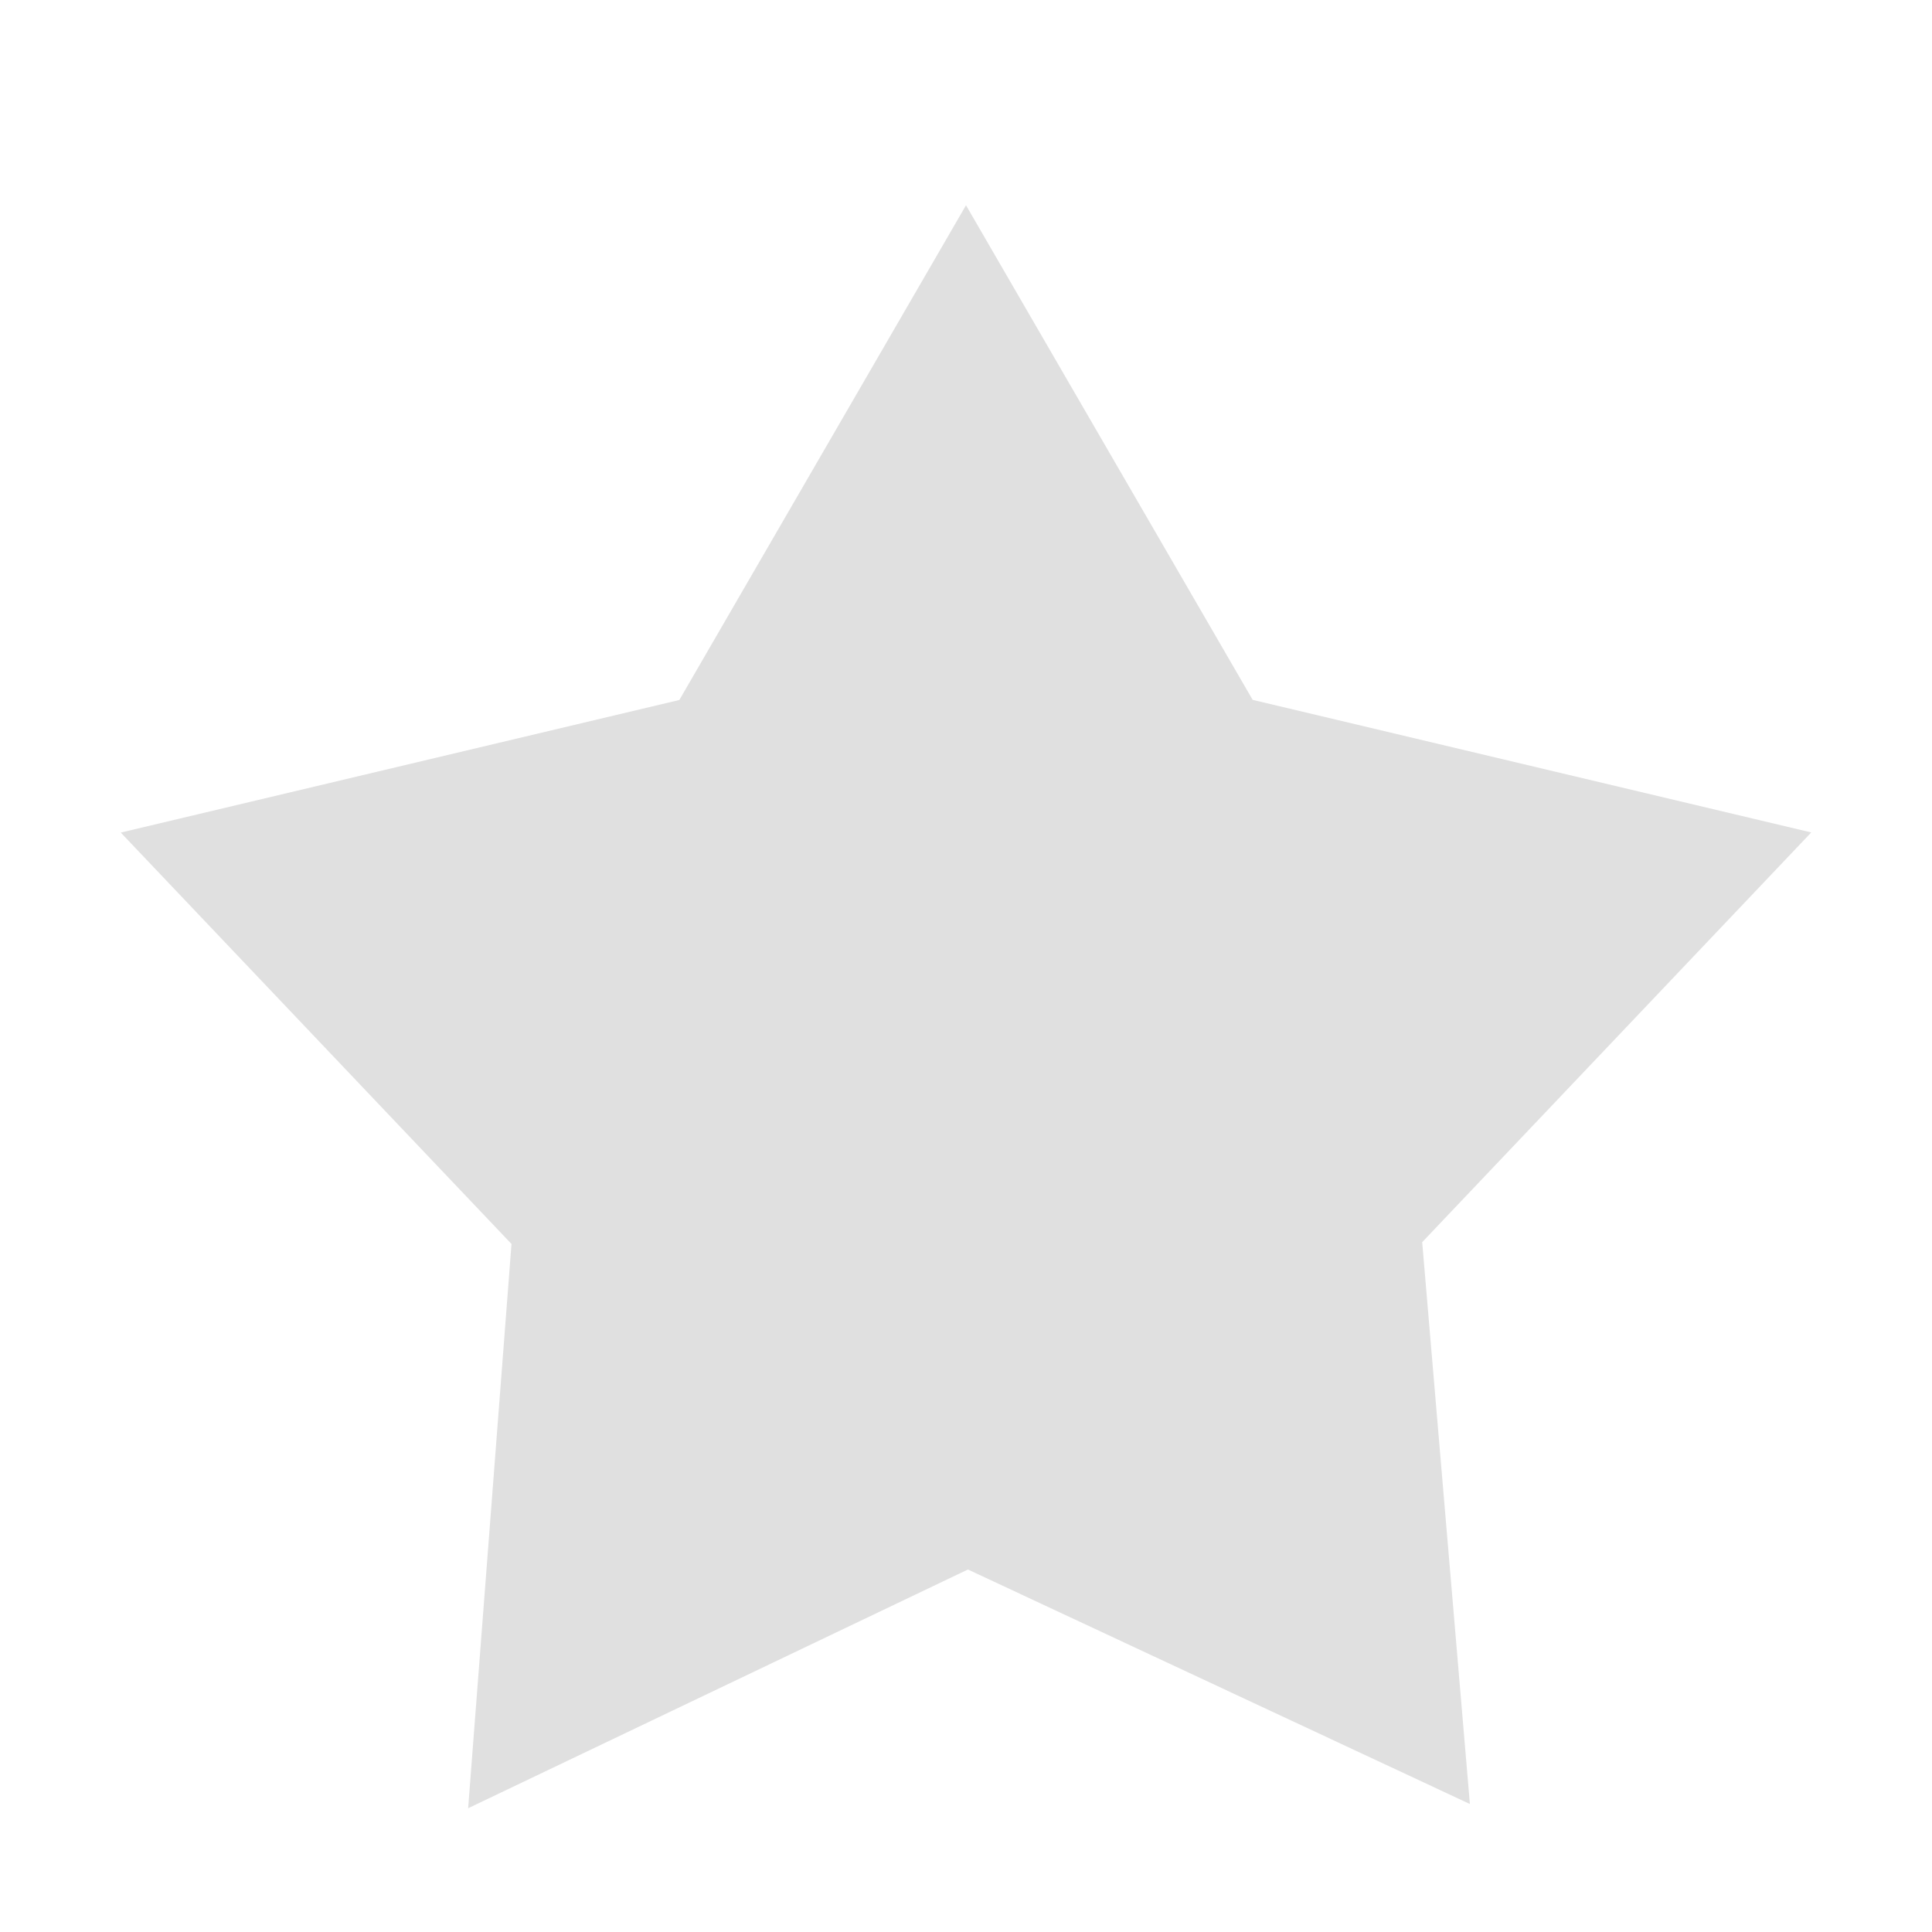
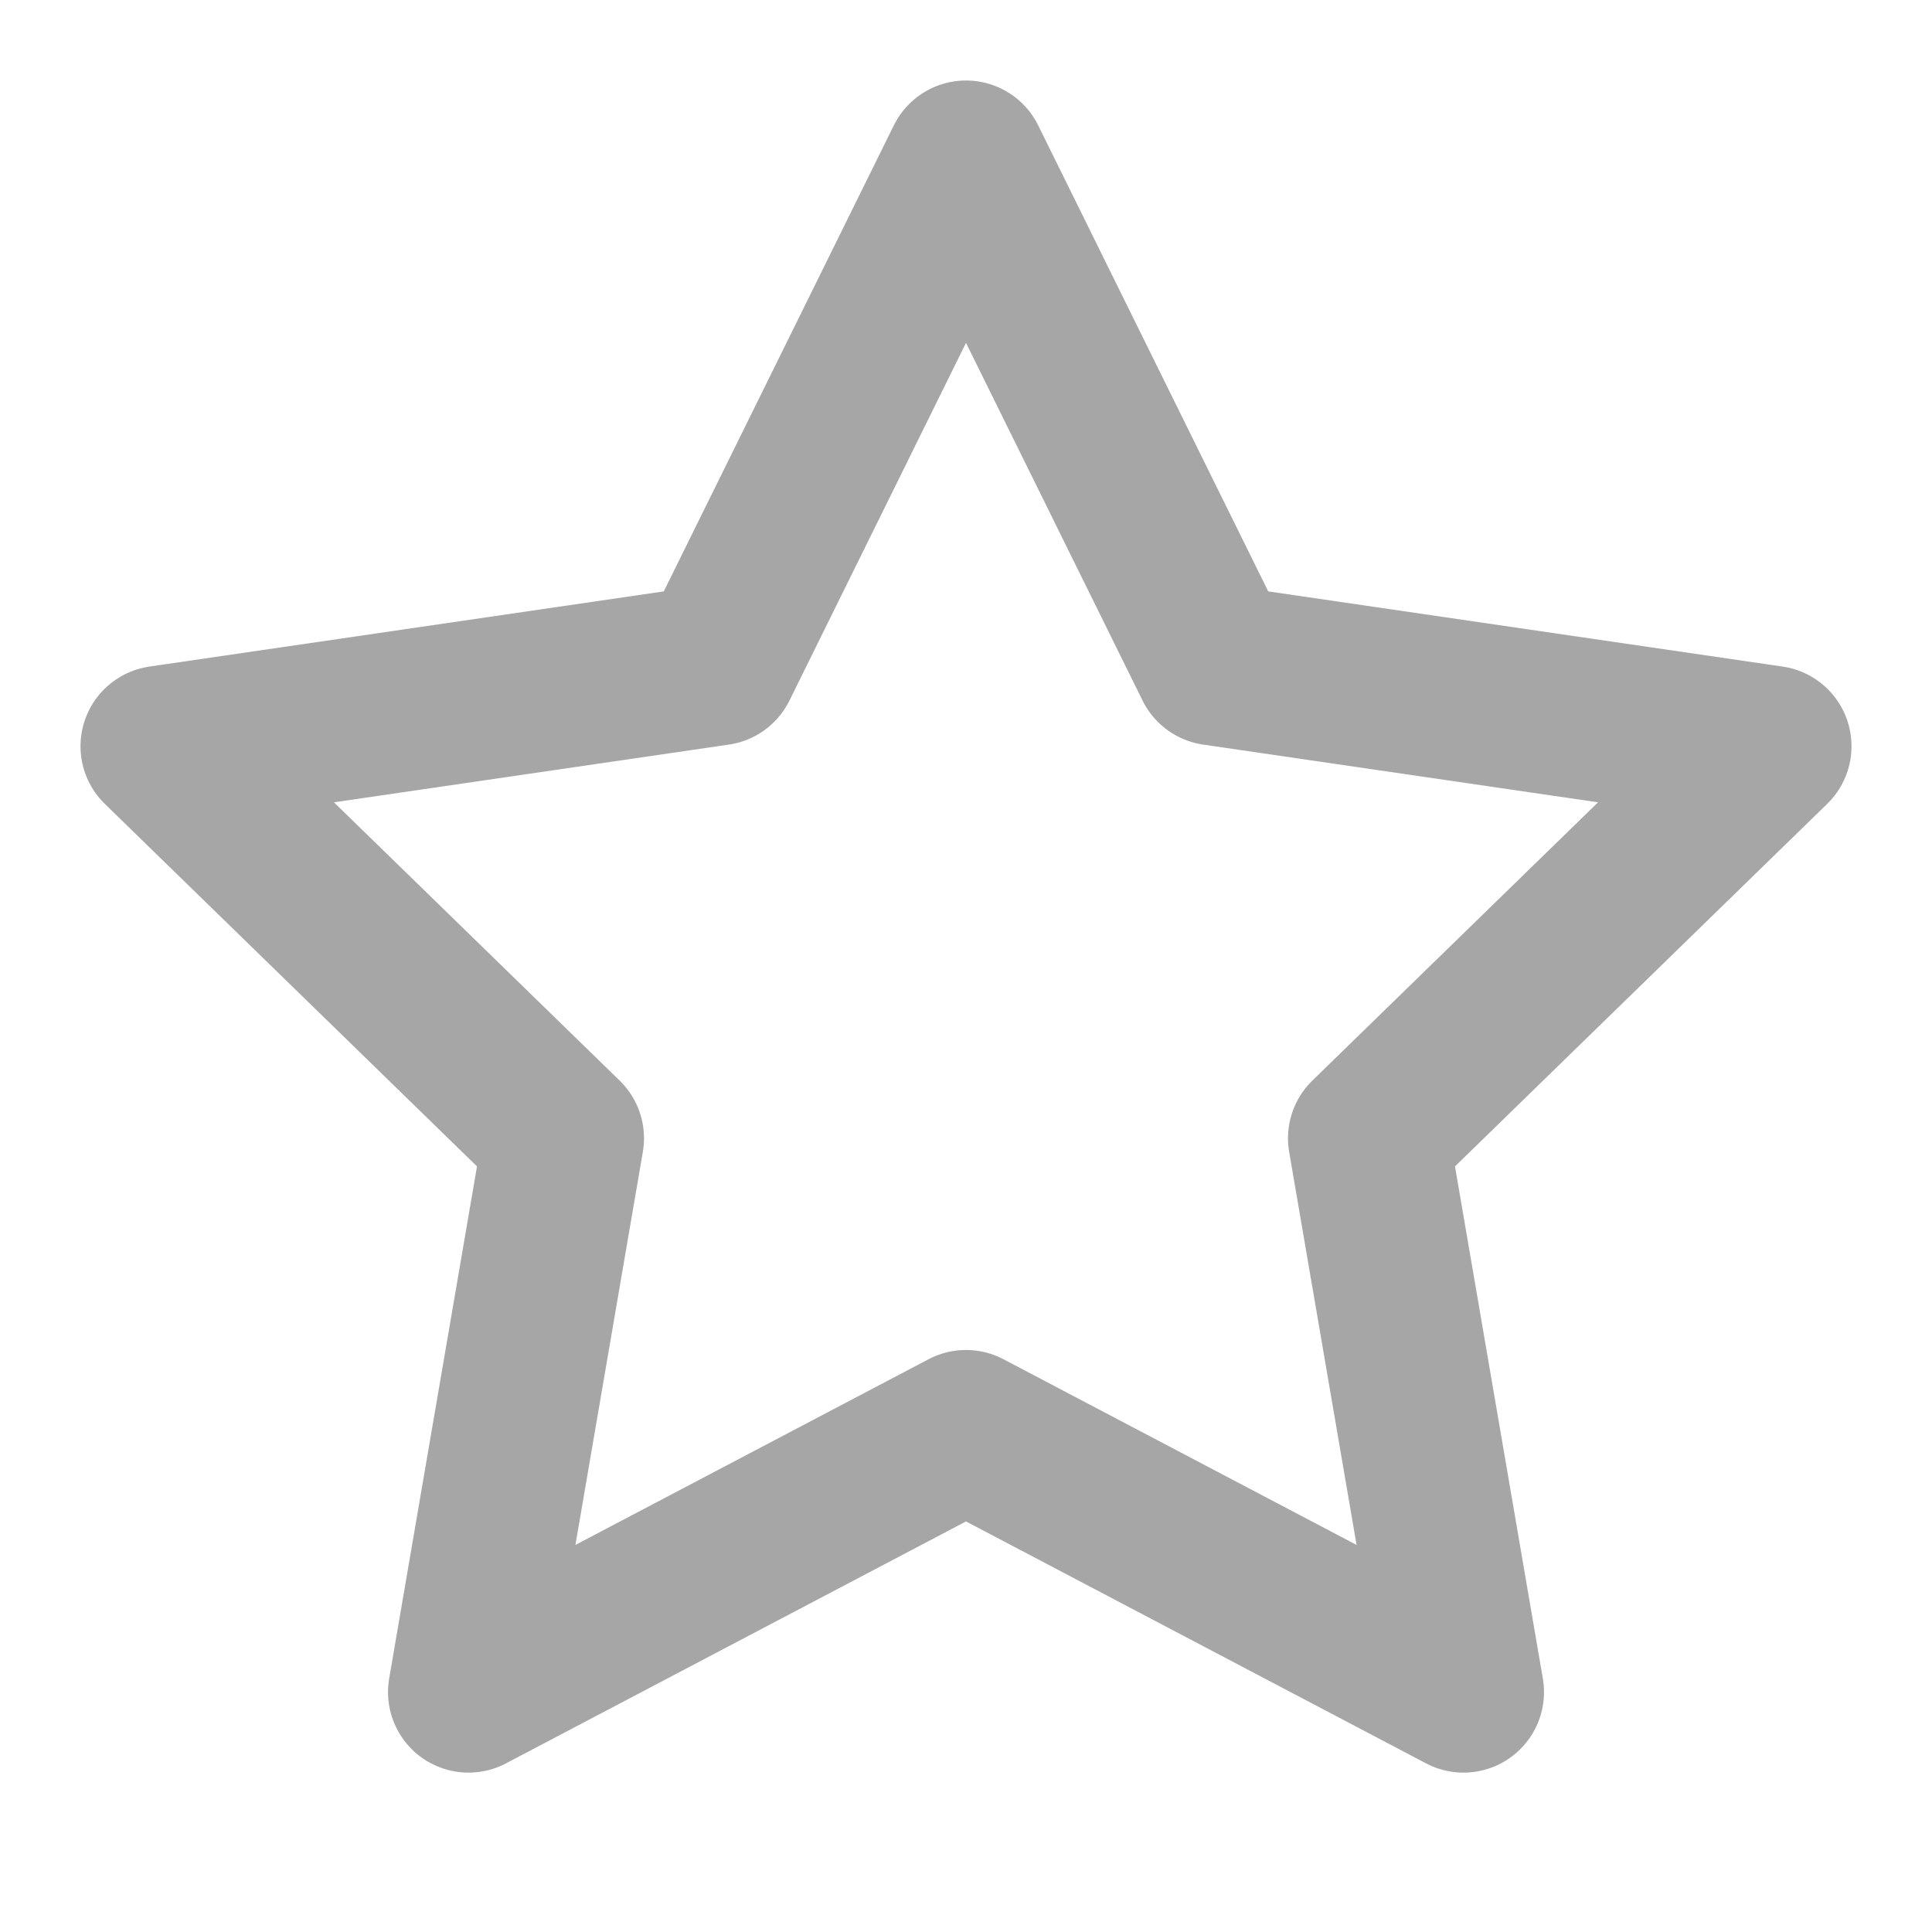
- <svg xmlns="http://www.w3.org/2000/svg" height="16" viewBox="0 0 16 16" width="16">
-   <path d="m8 1038.1-2.374 4.097-4.626 1.098 3.236 3.407-.359 4.673 4.139-1.977 4.157 1.942-.395-4.653 3.222-3.393-4.626-1.098z" fill="#e0e0e0" transform="translate(0 -1036.4)" />
+ <svg xmlns="http://www.w3.org/2000/svg" height="16" viewBox="0 0 24 24" width="16" fill="none" stroke="#a6a6a6" stroke-width="2" stroke-linecap="round" stroke-linejoin="round" class="feather feather-star">
+   <polygon points="12 2 15.09 8.26 22 9.27 17 14.14 18.18 21.02 12 17.77 5.82 21.02 7 14.14 2 9.27 8.91 8.26 12 2" />
</svg>
